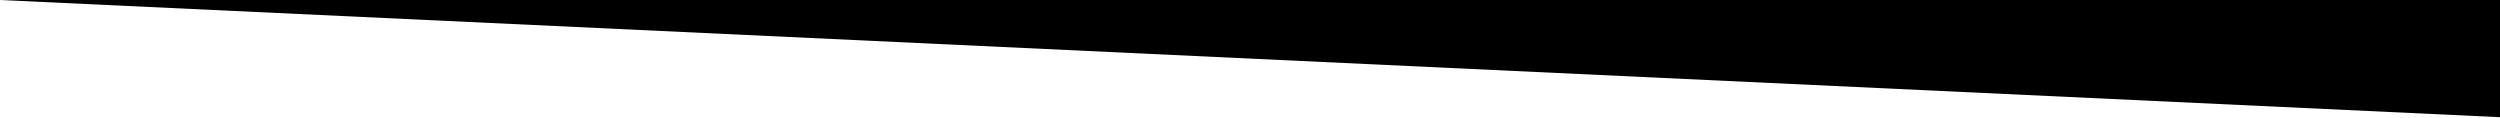
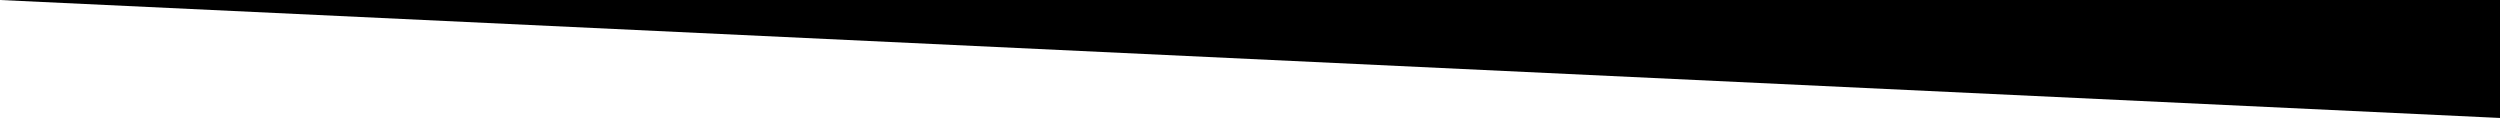
- <svg xmlns="http://www.w3.org/2000/svg" width="1280" height="60" viewBox="0 0 338.667 15.875" version="1.1" id="svg18596">
+ <svg xmlns="http://www.w3.org/2000/svg" id="svg18596" version="1.1" viewBox="0 0 338.667 15.875" height="60" width="1280">
  <defs id="defs18590" />
-   <g id="layer1" transform="translate(0,-281.125)">
-     <path style="fill:#000000;fill-opacity:1;stroke:none;stroke-width:0.265px;stroke-linecap:butt;stroke-linejoin:miter;stroke-opacity:1" d="M 338.667,297 0,281.125 h 338.667 z" id="path19143" />
+   <g transform="translate(0,-281.125)" id="layer1">
+     <path id="path19143" d="M 340.462,297.189 0,281.125 h 340.462 z" style="fill:#000000;fill-opacity:1;stroke:none;stroke-width:0.265px;stroke-linecap:butt;stroke-linejoin:miter;stroke-opacity:1" />
  </g>
</svg>
